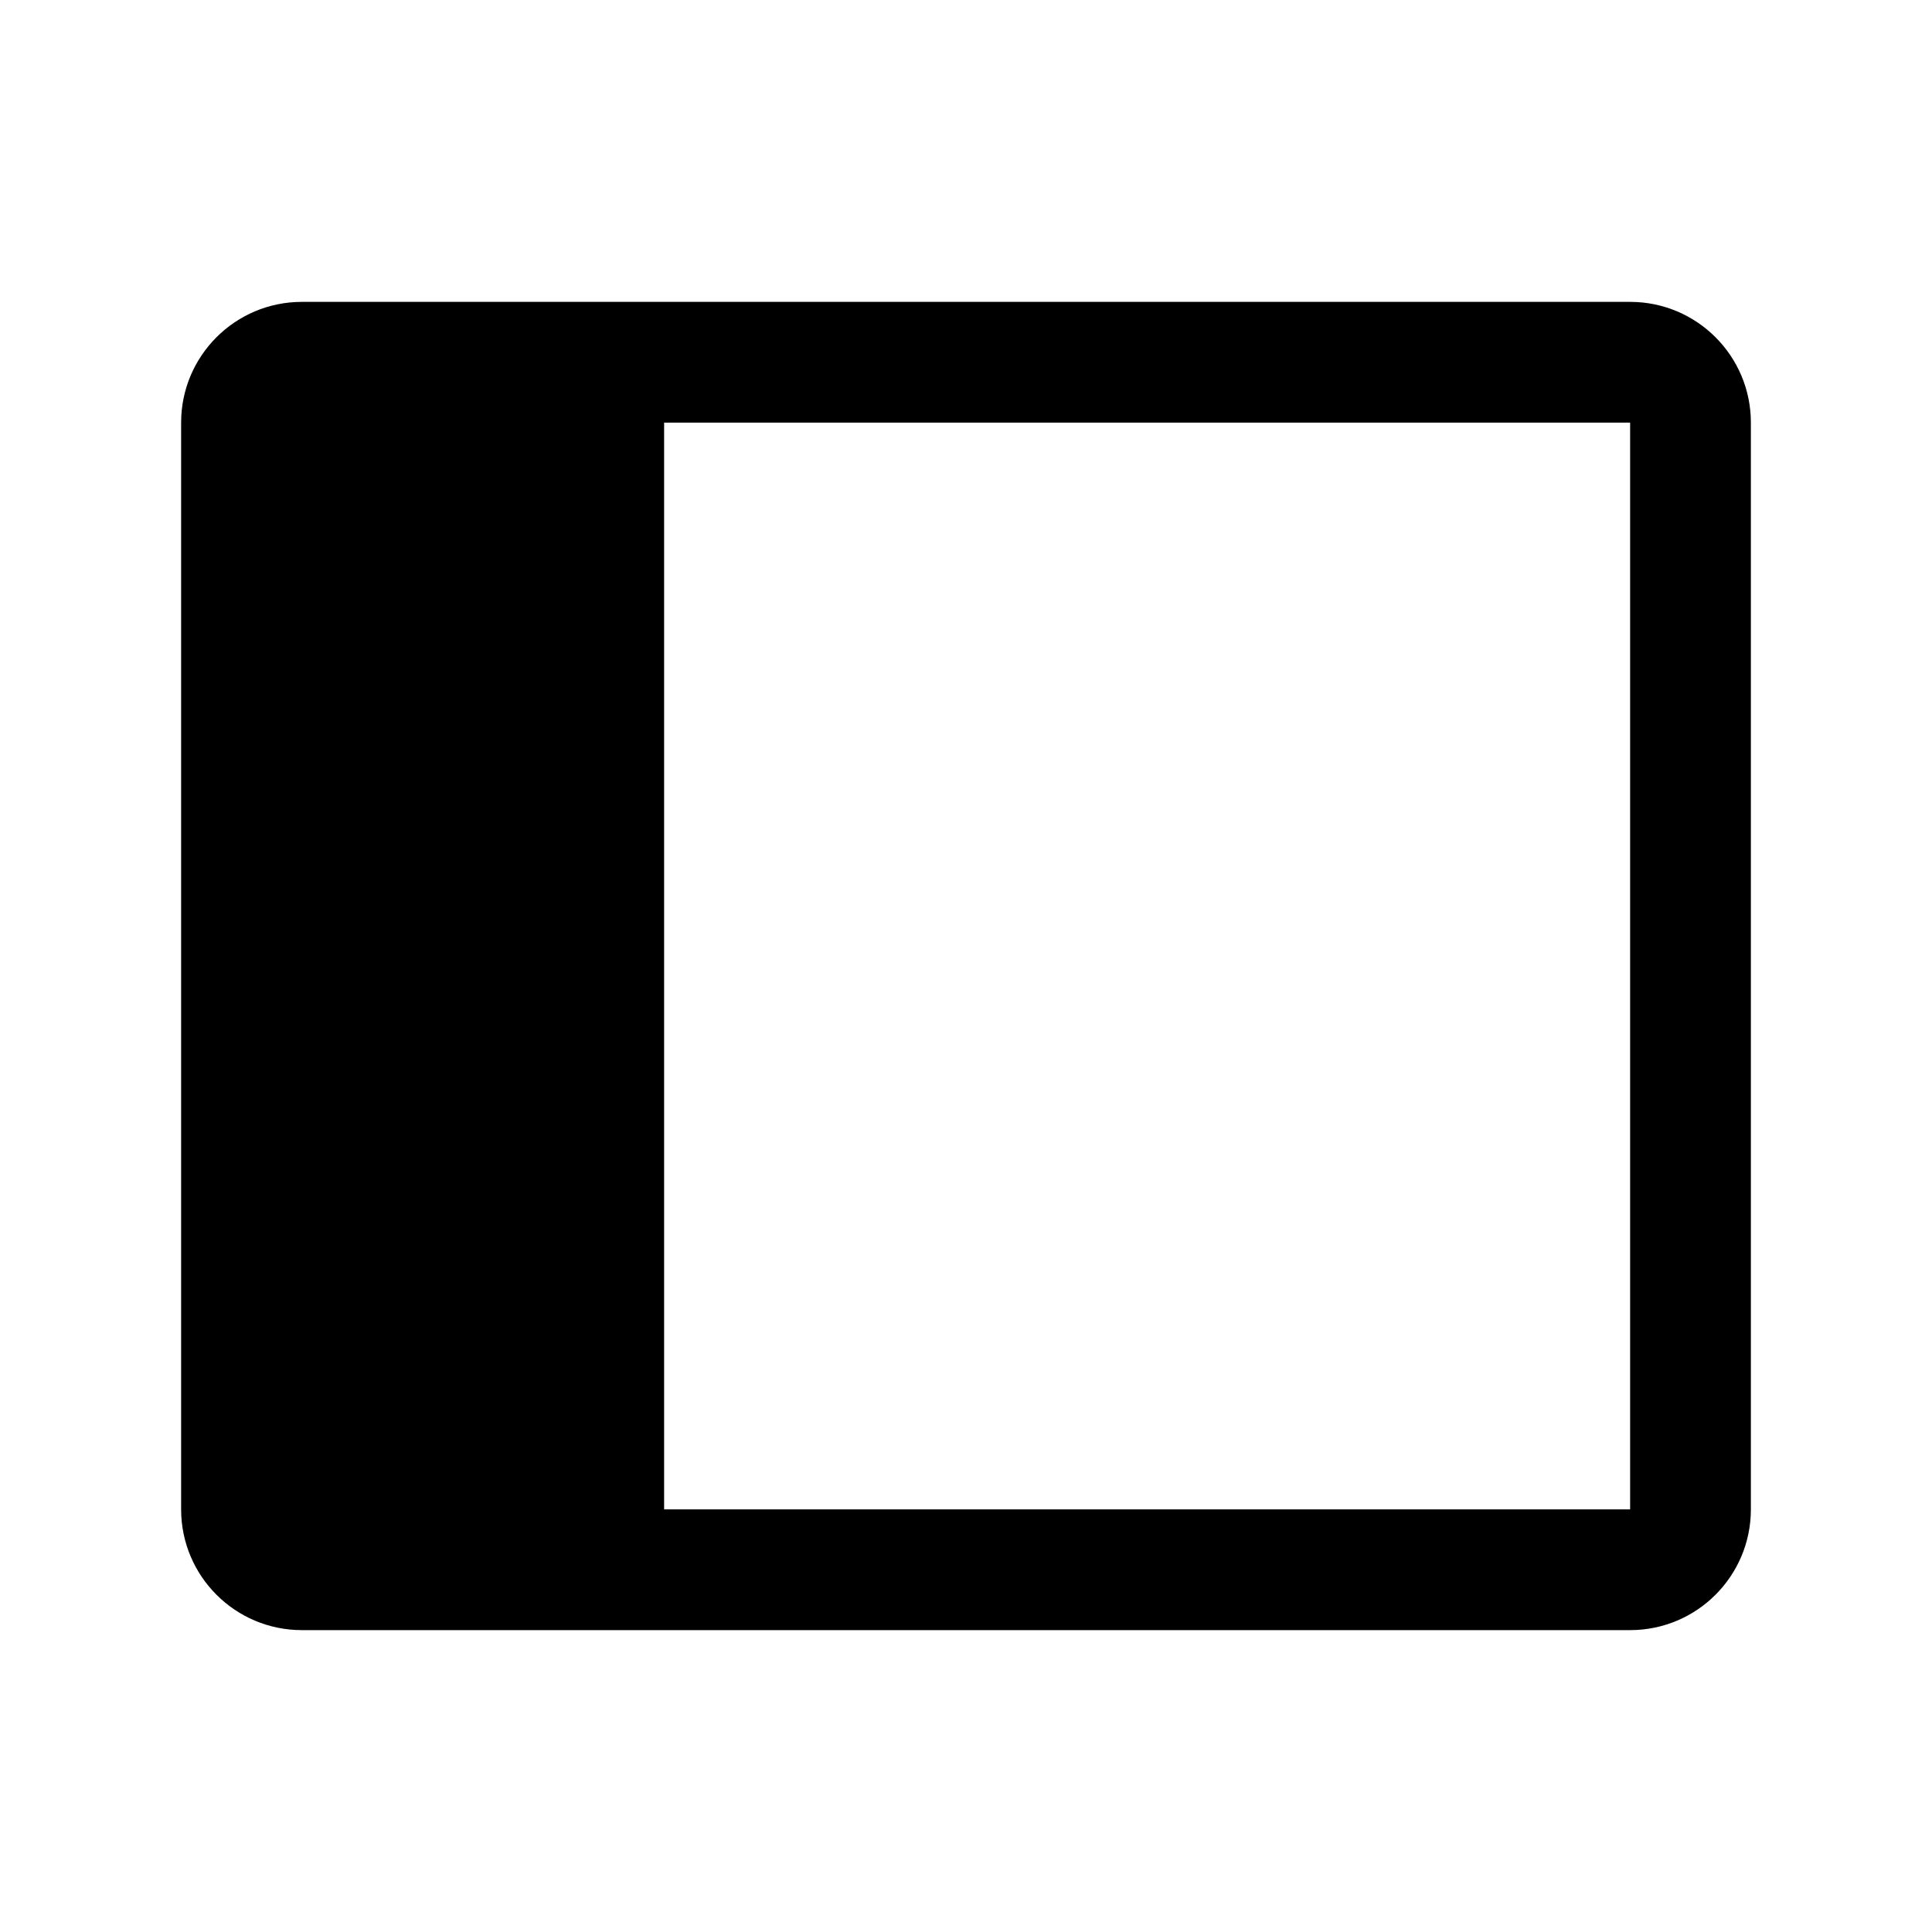
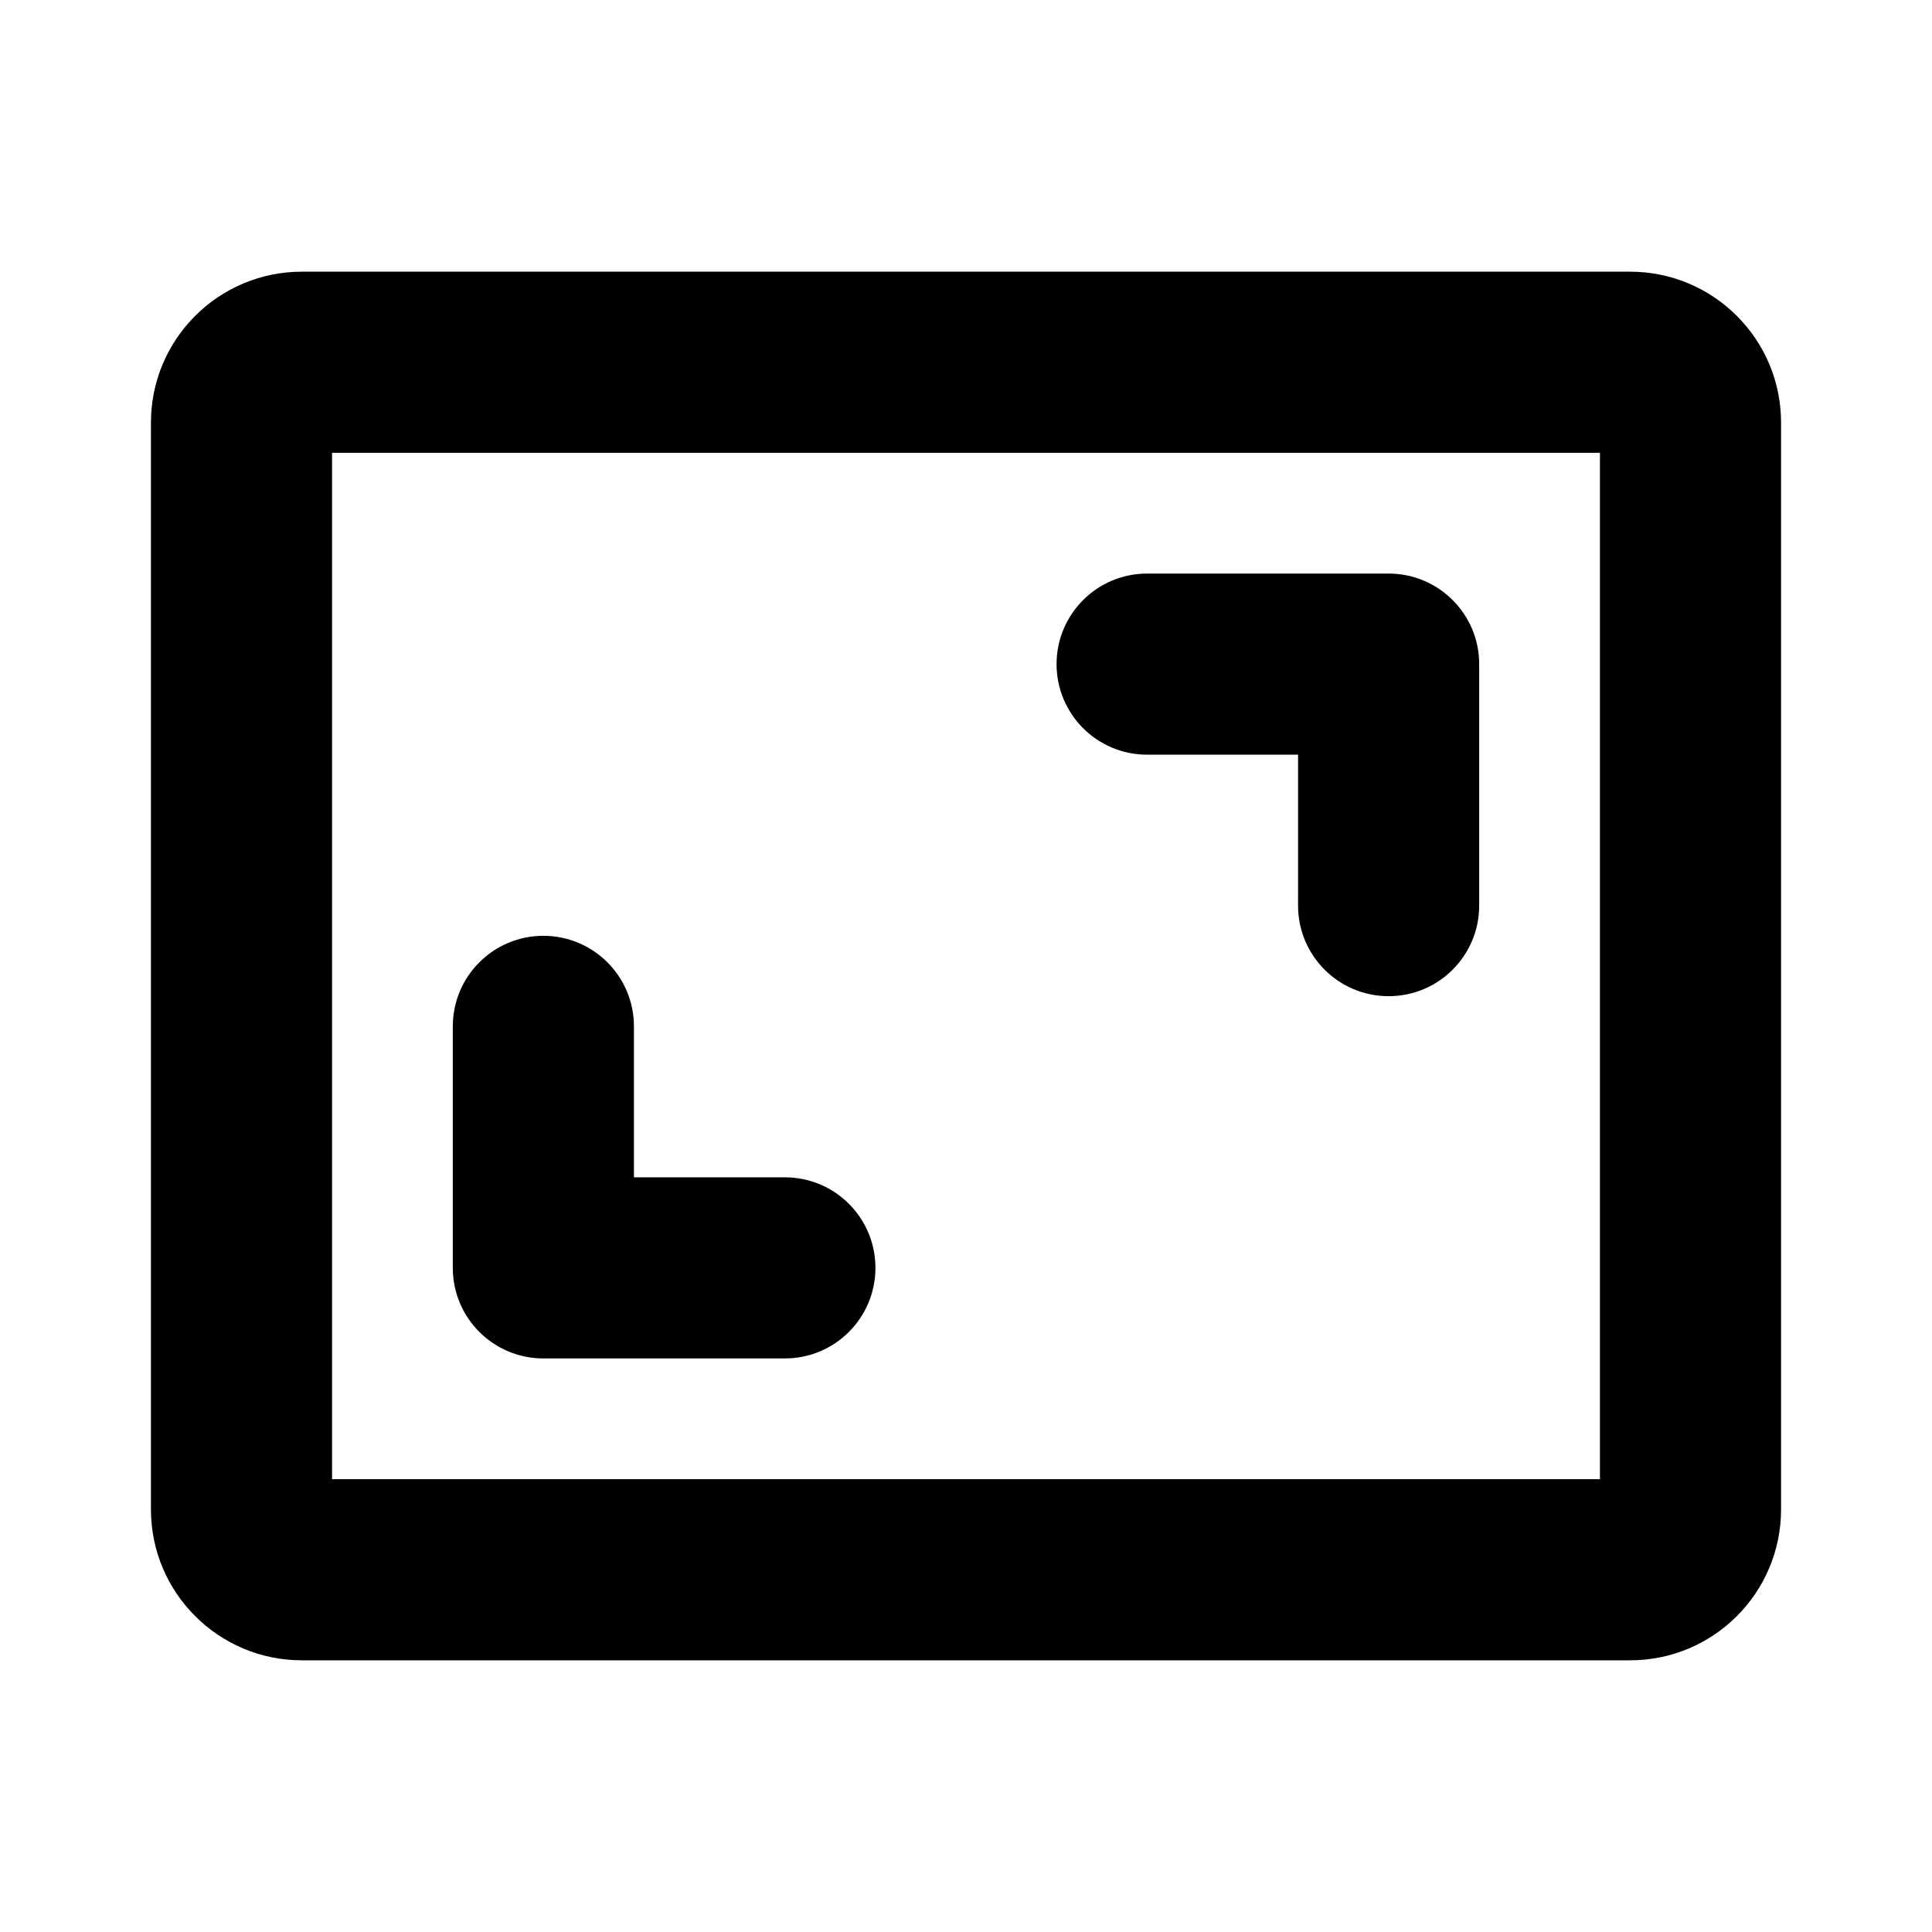
<svg xmlns="http://www.w3.org/2000/svg" fill="currentColor" viewBox="0 0 256 256">
-   <path d="M216,40H40A16,16,0,0,0,24,56V200a16,16,0,0,0,16,16H216a16,16,0,0,0,16-16V56A16,16,0,0,0,216,40Zm0,160H88V56H216V200Z" />
+   <path d="M140,88a12,12,0,0,1,12-12h32a12,12,0,0,1,12,12v32a12,12,0,0,1-24,0V100H152A12,12,0,0,1,140,88ZM72,180h32a12,12,0,0,0,0-24H84V136a12,12,0,0,0-24,0v32A12,12,0,0,0,72,180ZM236,56V200a20,20,0,0,1-20,20H40a20,20,0,0,1-20-20V56A20,20,0,0,1,40,36H216A20,20,0,0,1,236,56Zm-24,4H44V196H212Z" />
</svg>
